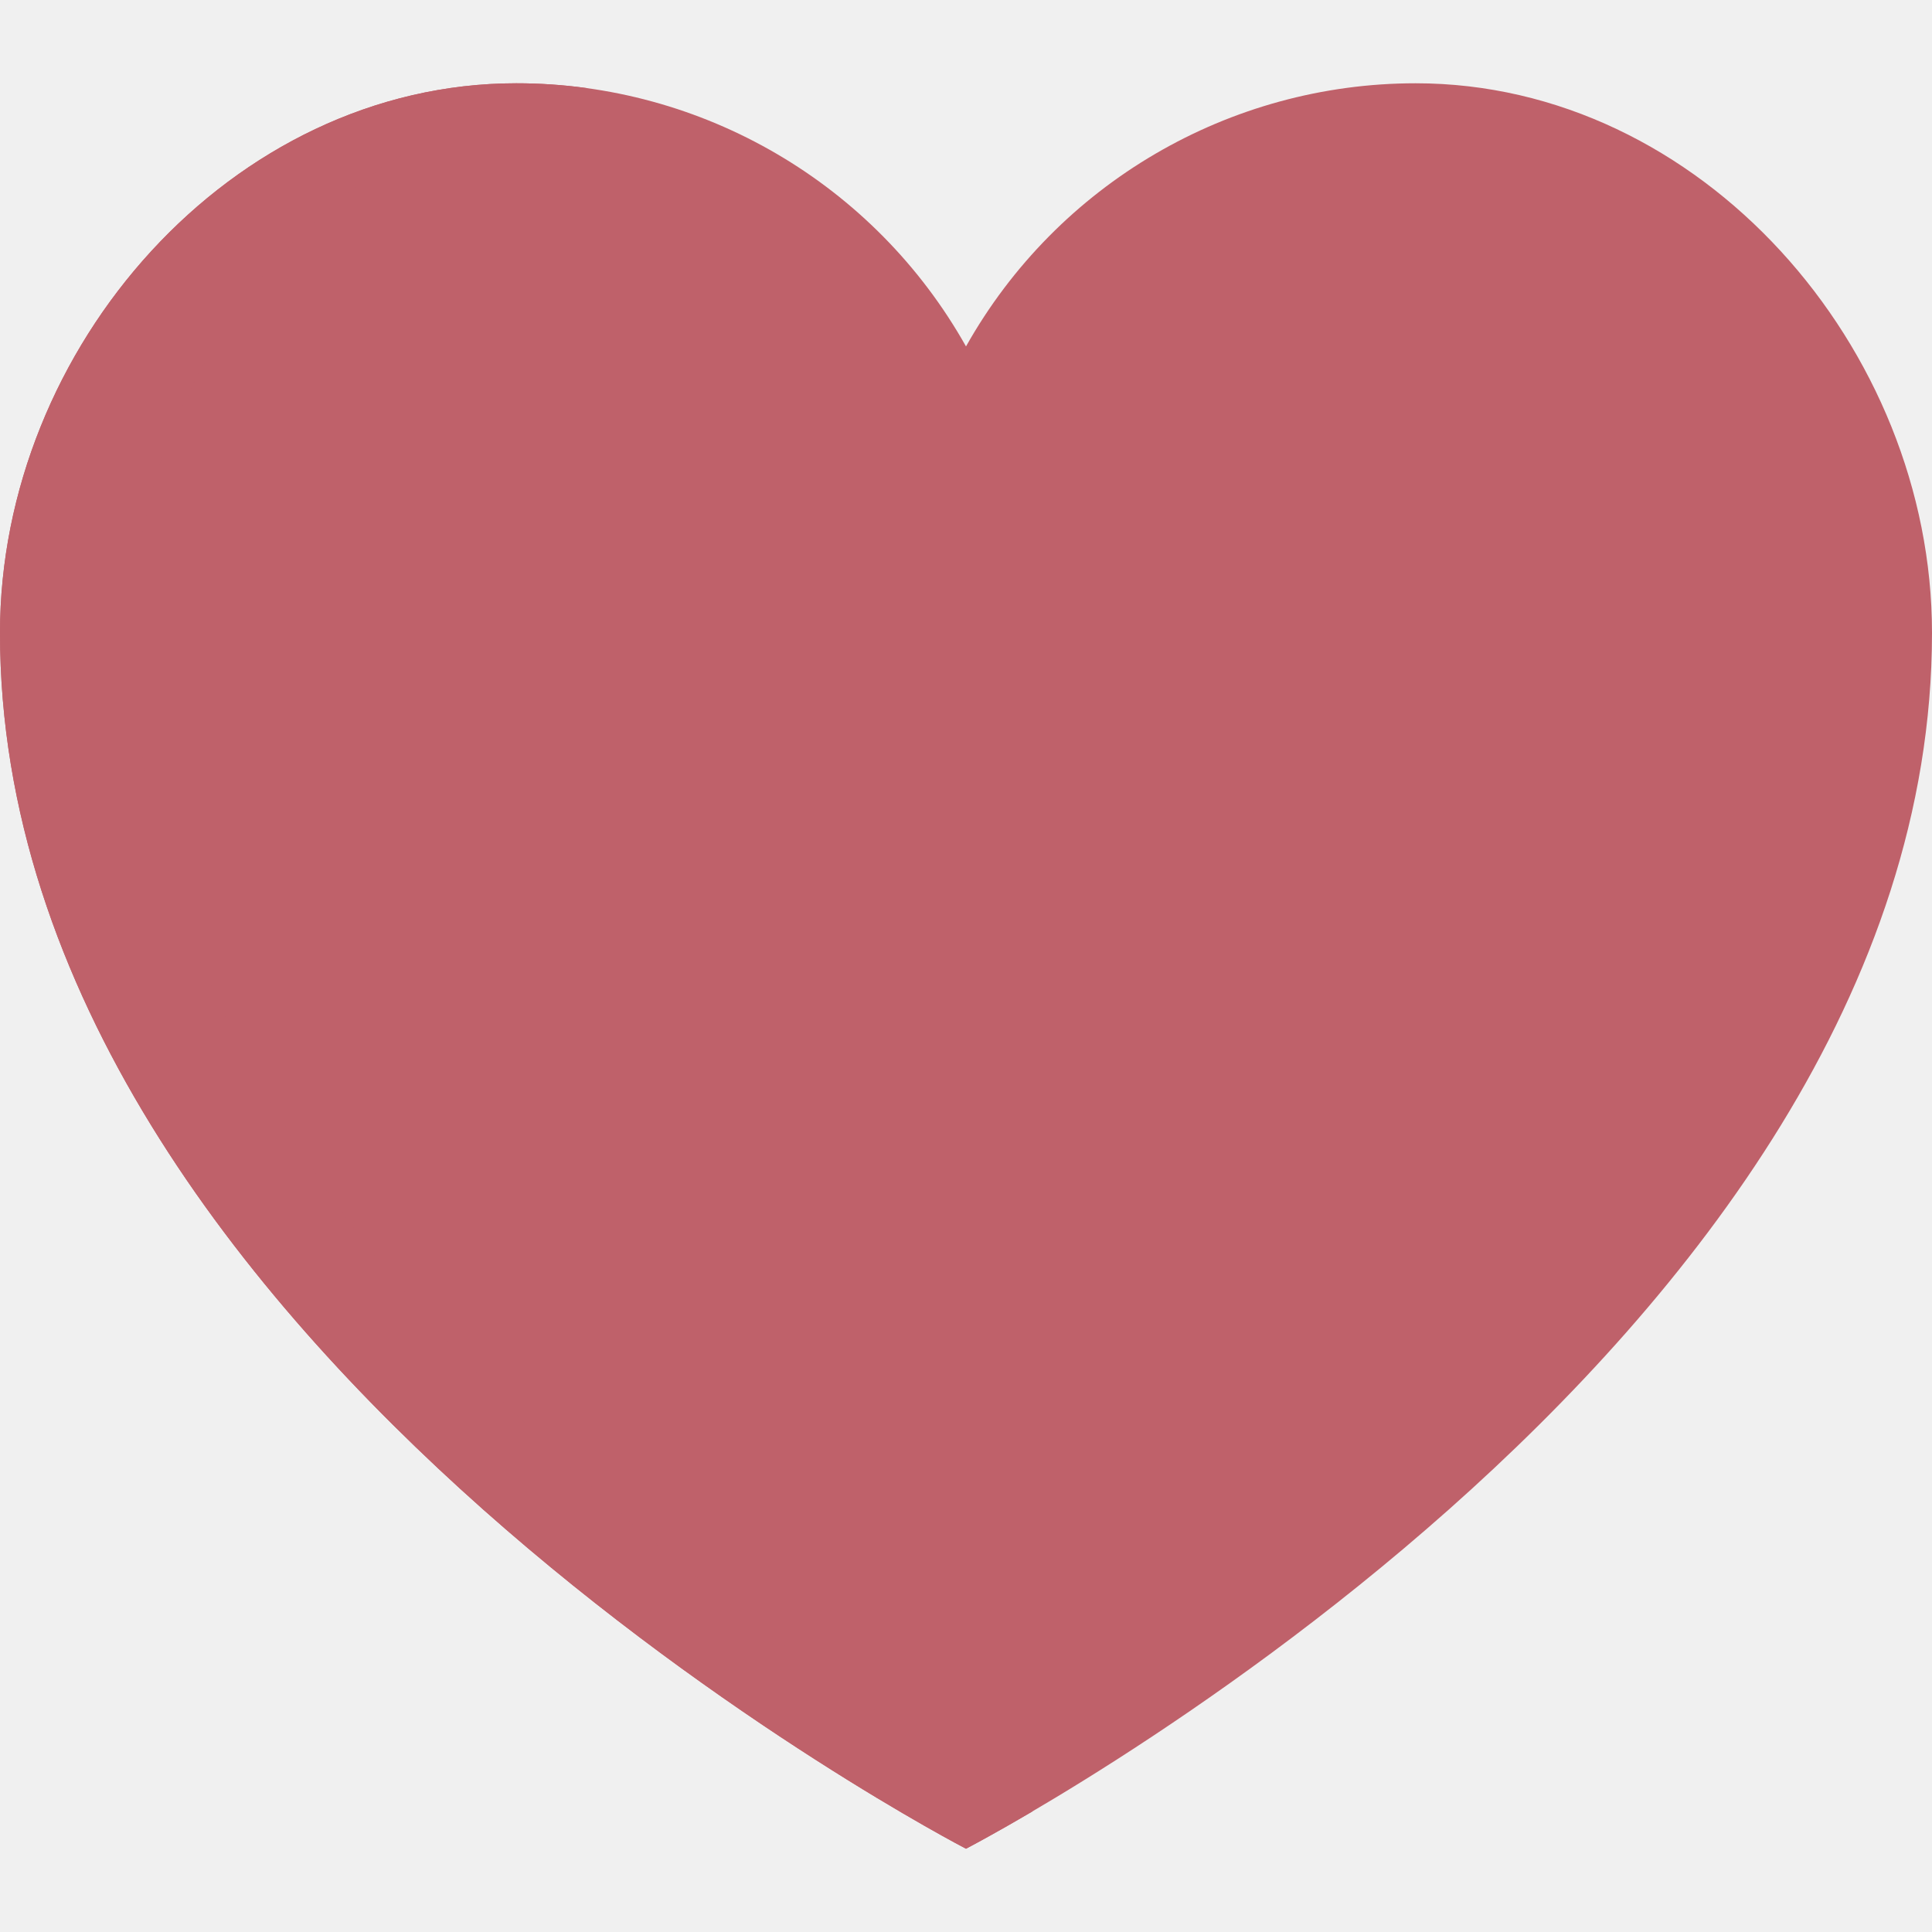
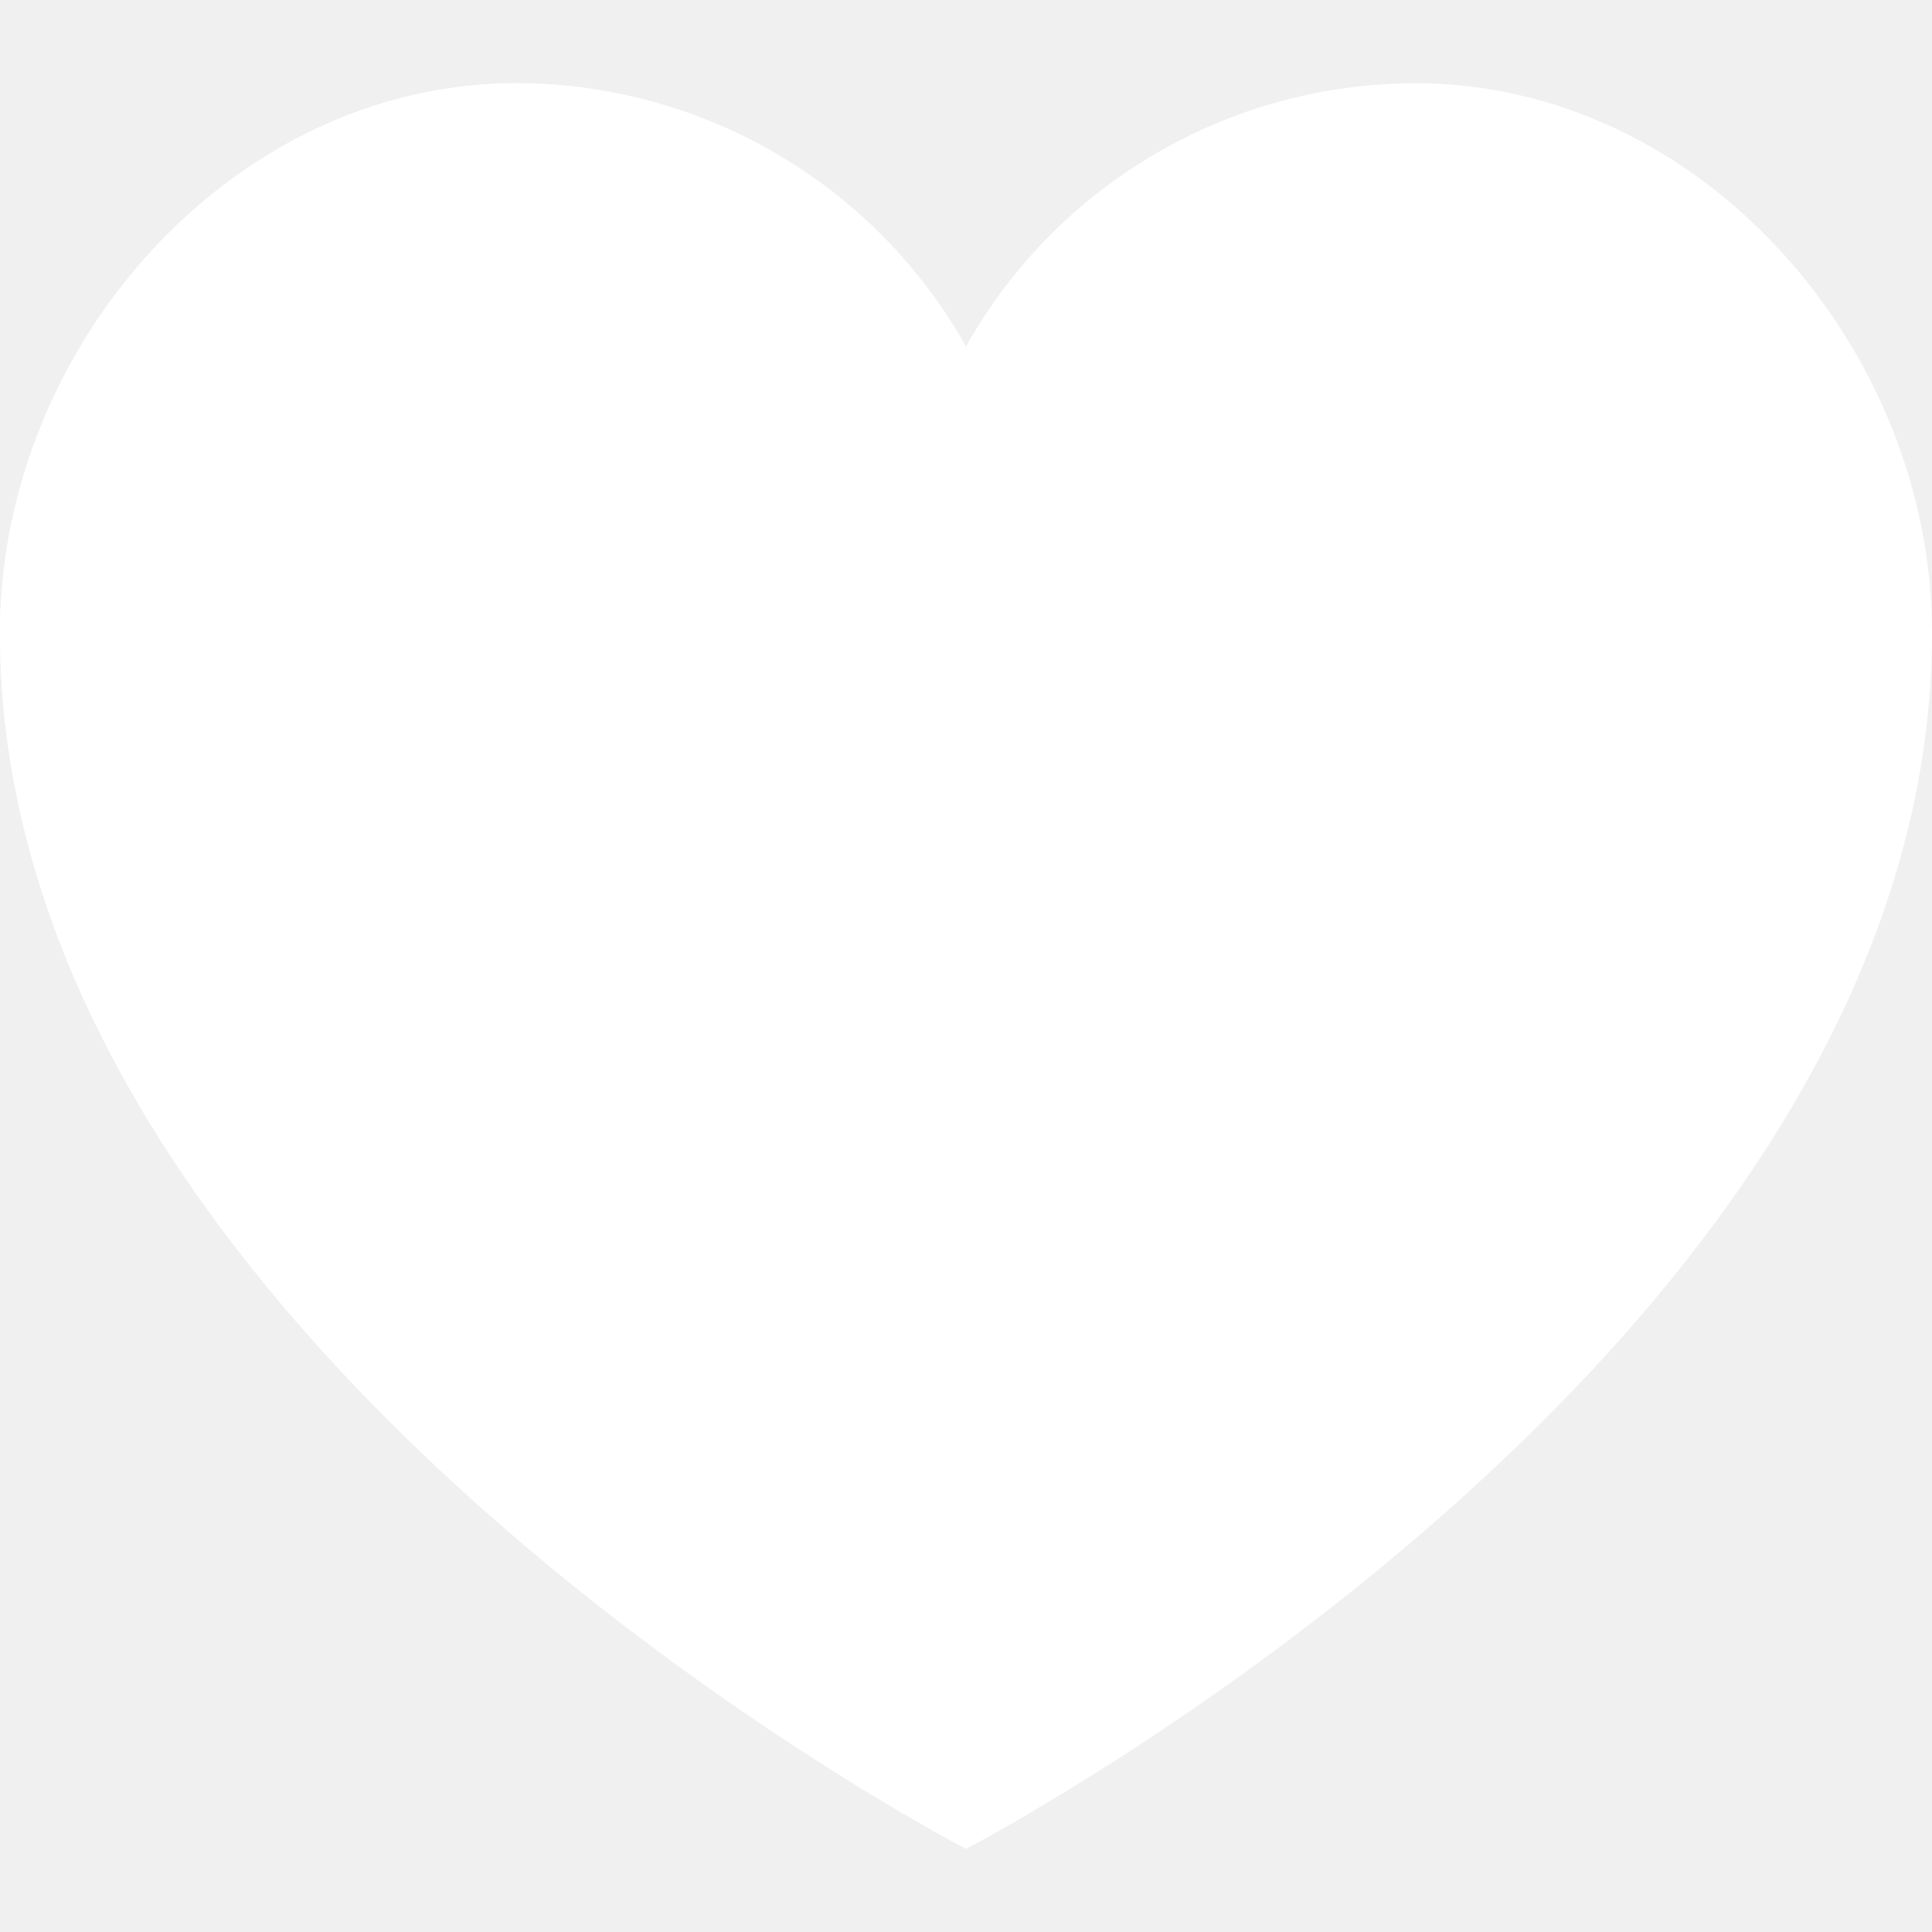
<svg xmlns="http://www.w3.org/2000/svg" height="464pt" viewBox="0 -20 464 464" width="464pt">
-   <path d="m340 0c-44.773.004-86.066 24.164-108 63.199-21.934-39.035-63.227-63.195-108-63.199-68.48 0-124 63.52-124 132 0 172 232 292 232 292s232-120 232-292c0-68.48-55.52-132-124-132zm0 0" fill="#BF616A" />
-   <path d="m32 132c0-63.359 47.551-122.359 108.895-130.848-5.598-.77-11.242-1.156-16.895-1.152-68.48 0-124 63.52-124 132 0 172 232 292 232 292s6-3.113 16-8.992c-52.414-30.824-216-138.559-216-283.008zm0 0" fill="#BF616A" />
+   <path d="m340 0c-44.773.004-86.066 24.164-108 63.199-21.934-39.035-63.227-63.195-108-63.199-68.48 0-124 63.52-124 132 0 172 232 292 232 292s232-120 232-292c0-68.48-55.52-132-124-132zm0 0" fill="#ffffff" />
+   <path d="m32 132c0-63.359 47.551-122.359 108.895-130.848-5.598-.77-11.242-1.156-16.895-1.152-68.48 0-124 63.52-124 132 0 172 232 292 232 292s6-3.113 16-8.992c-52.414-30.824-216-138.559-216-283.008zm0 0" fill="#ffffff" />
</svg>
